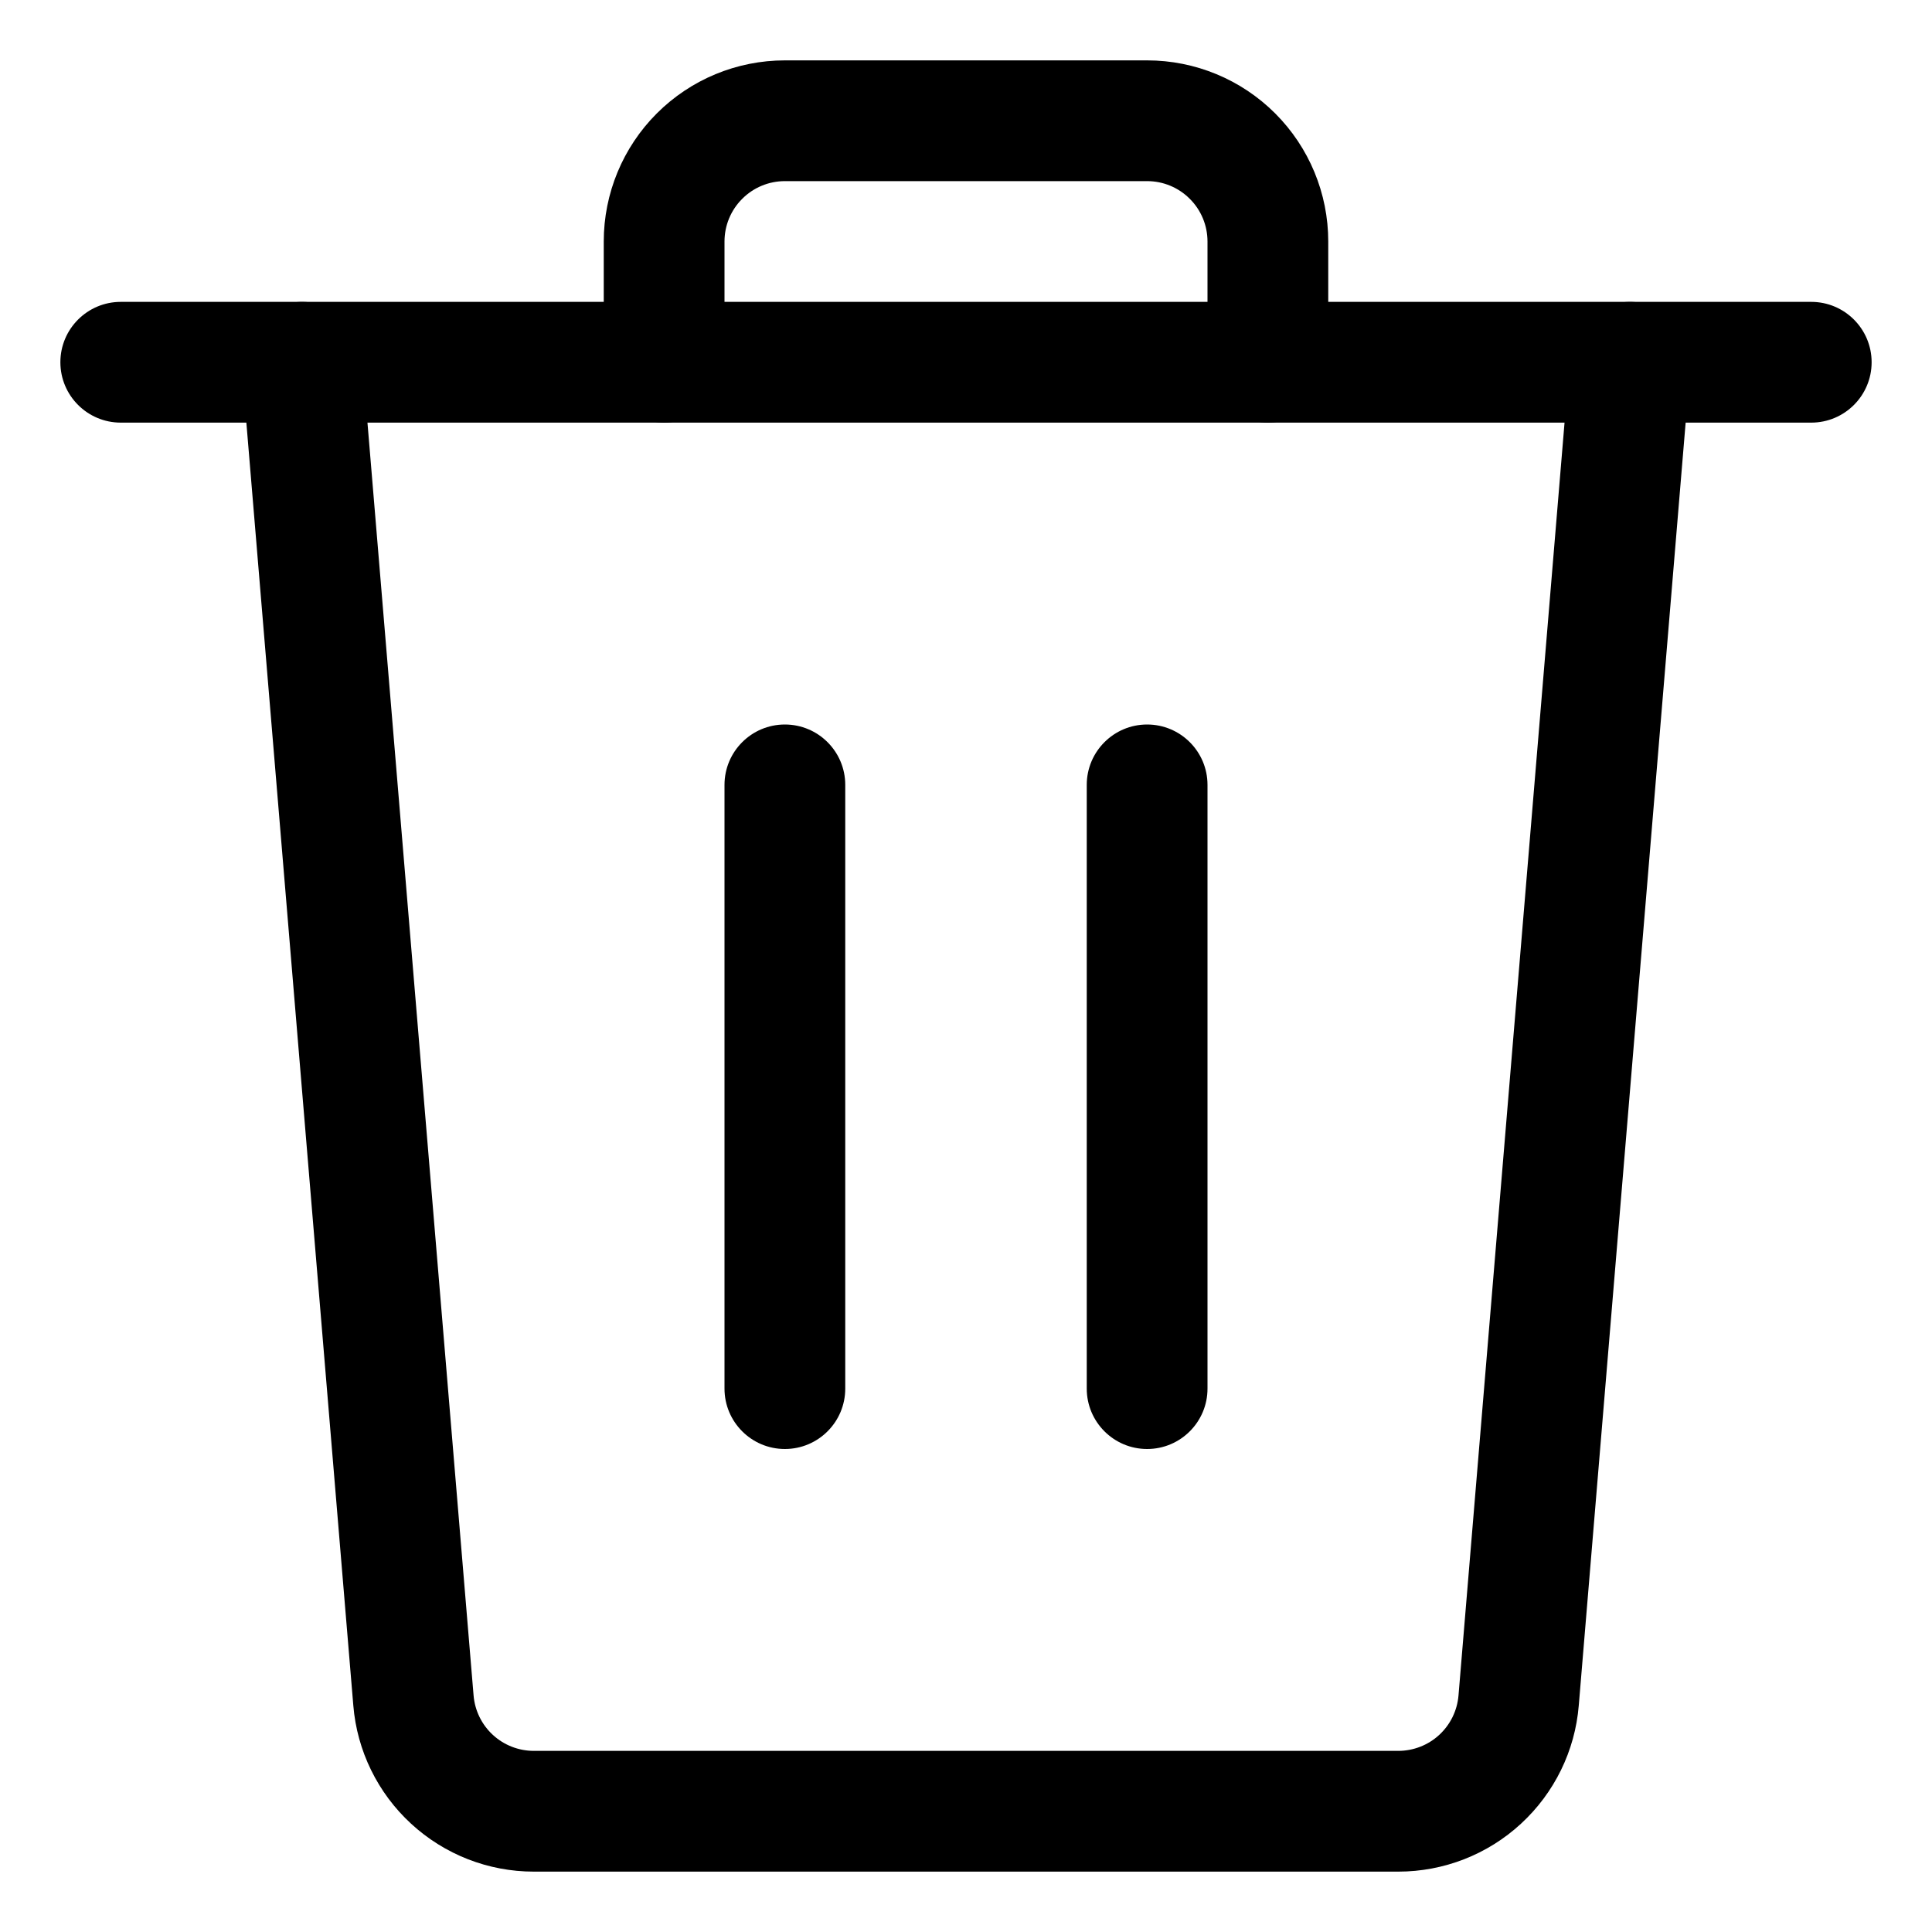
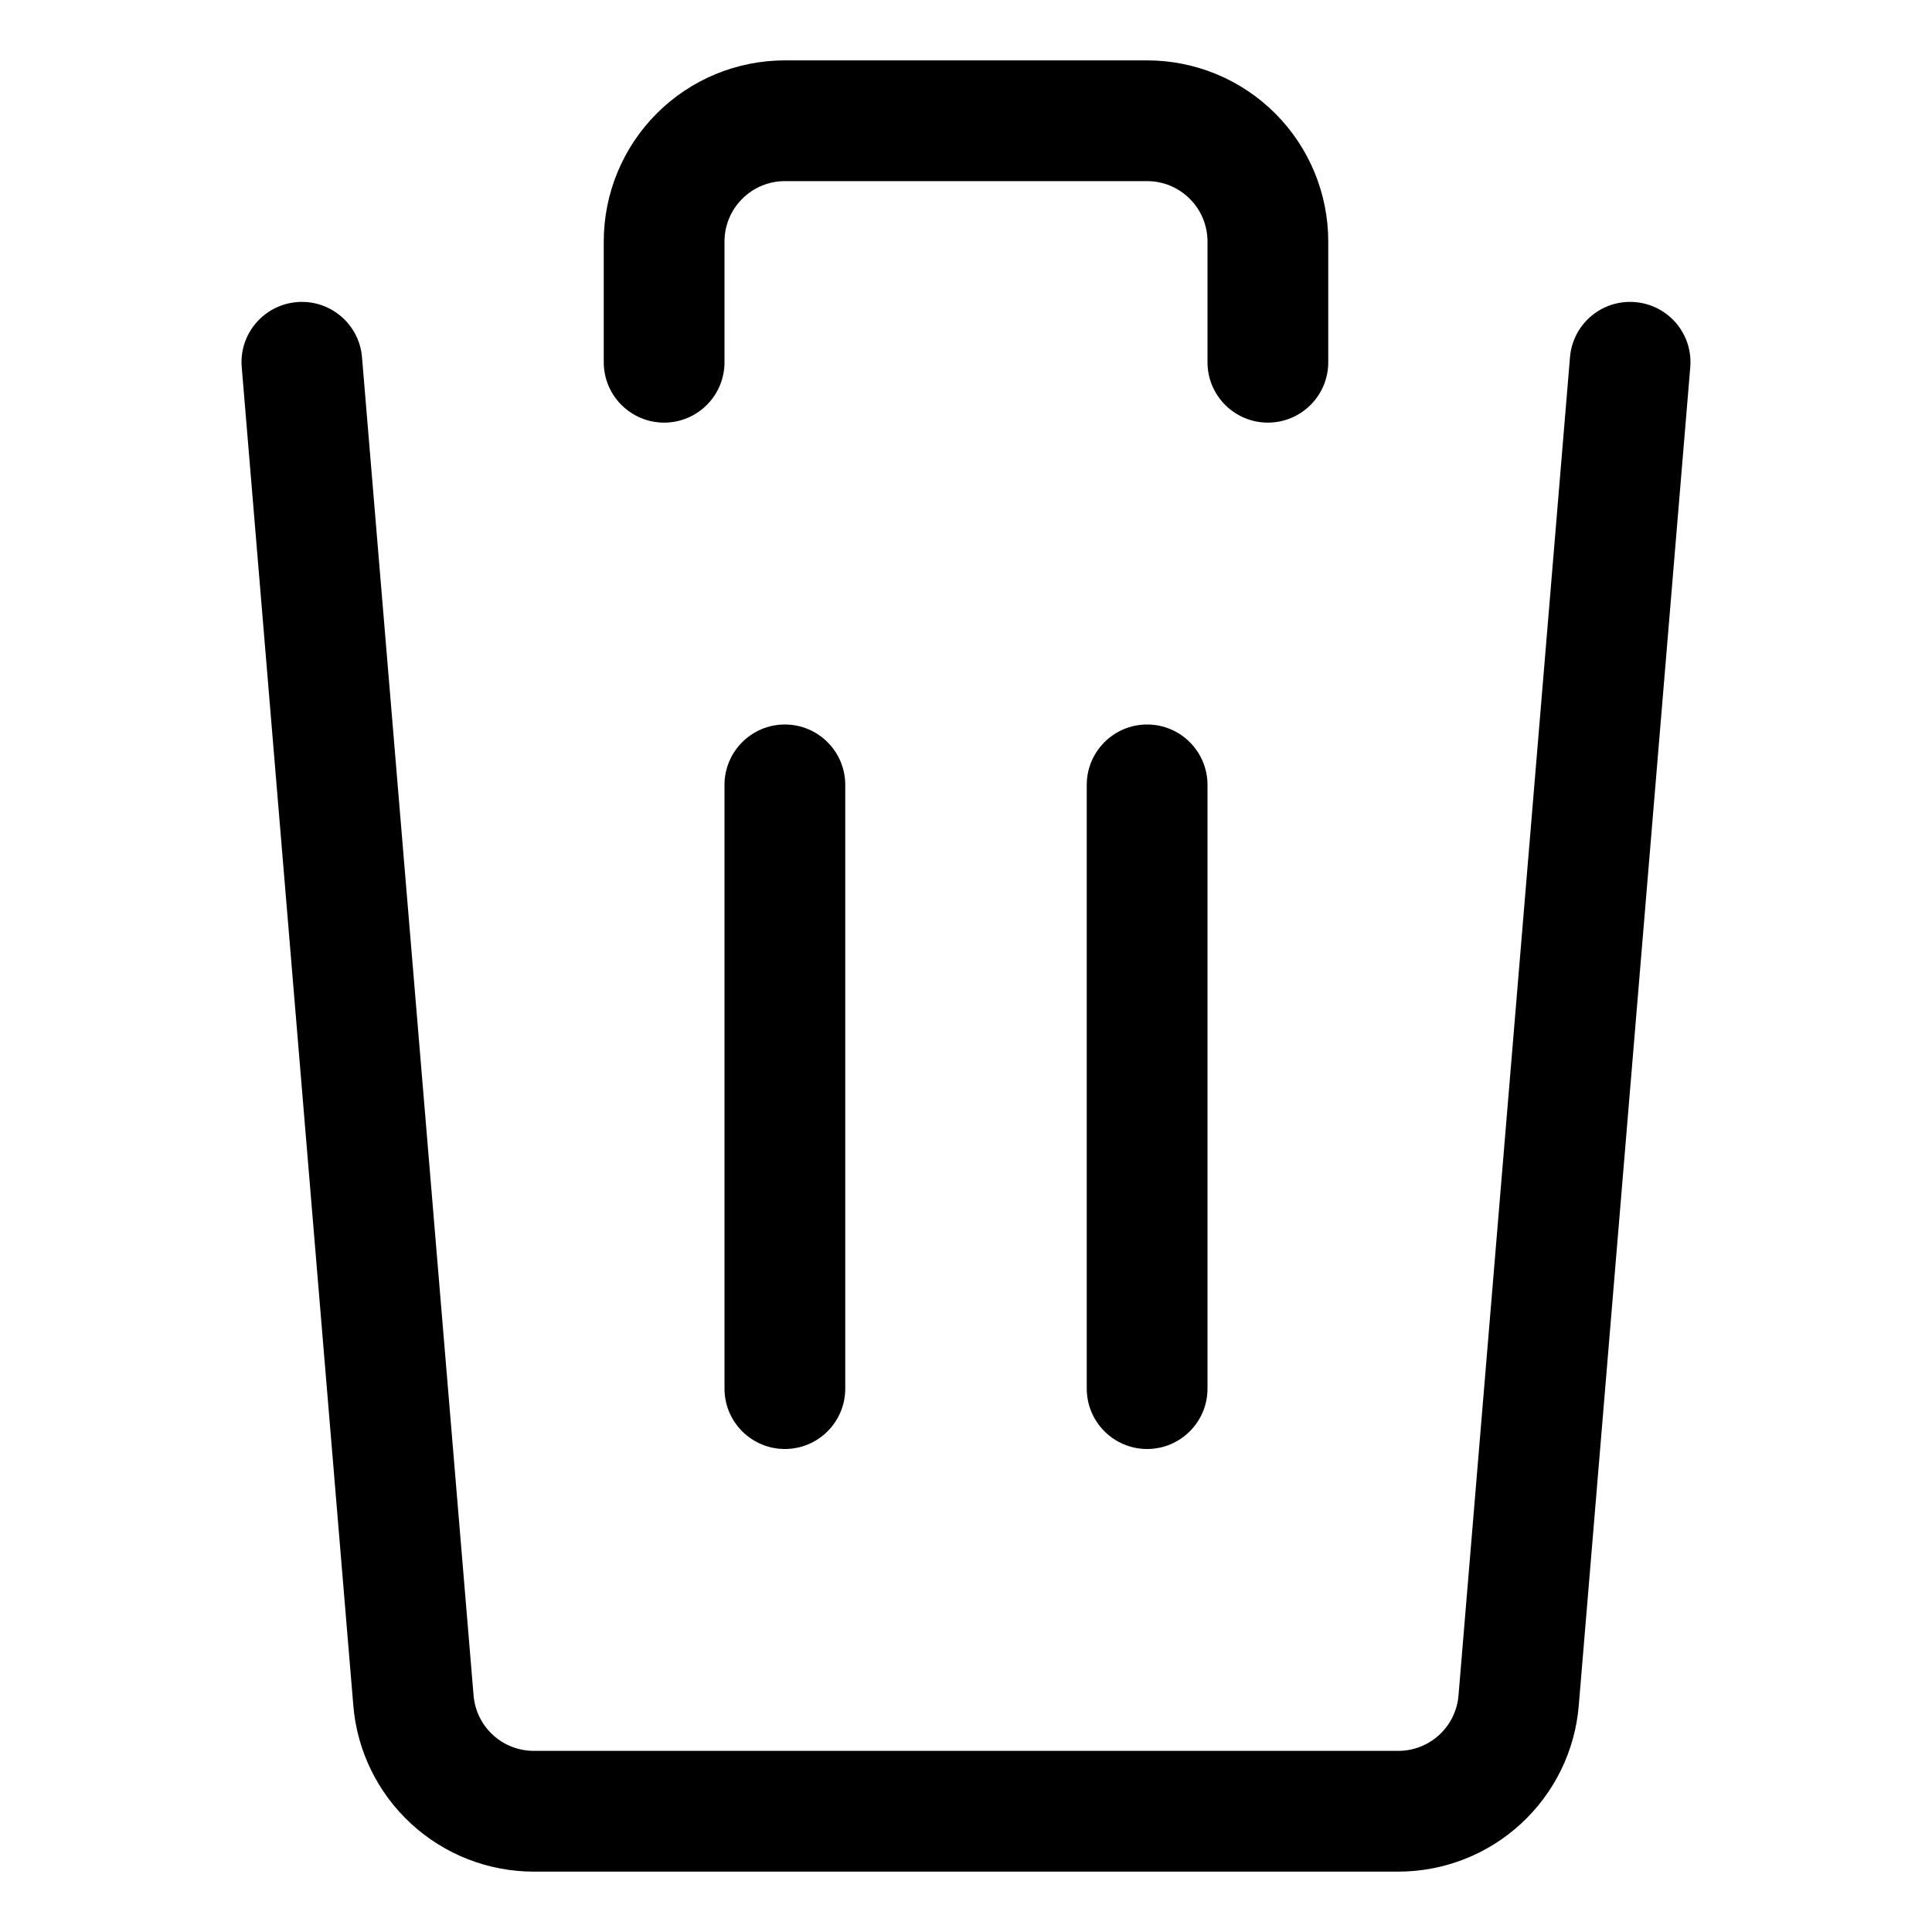
<svg xmlns="http://www.w3.org/2000/svg" width="64px" height="64px" viewBox="0 0 24 24" fill="none">
  <g id="SVGRepo_bgCarrier" stroke-width="0" />
  <g id="SVGRepo_tracerCarrier" stroke-linecap="round" stroke-linejoin="round" />
  <g id="SVGRepo_iconCarrier">
-     <path d="M1.5 3.75C1.086 3.75 0.75 4.086 0.75 4.5C0.75 4.914 1.086 5.25 1.5 5.25V3.75ZM22.5 5.25C22.914 5.25 23.25 4.914 23.25 4.5C23.25 4.086 22.914 3.75 22.5 3.75V5.25ZM1.5 5.25H22.5V3.75H1.5V5.25Z" fill="#000000" />
+     <path d="M1.5 3.75C1.086 3.75 0.75 4.086 0.75 4.5C0.75 4.914 1.086 5.25 1.5 5.25V3.75ZM22.5 5.25C22.914 5.25 23.25 4.914 23.25 4.5C23.25 4.086 22.914 3.75 22.5 3.75V5.25ZM1.5 5.25H22.5V3.75H1.5V5.25Z" fill="#ffff" />
    <path d="M9.75 1.5V0.75V1.5ZM8.25 3H7.5H8.25ZM7.5 4.5C7.5 4.914 7.836 5.25 8.25 5.25C8.664 5.25 9 4.914 9 4.5H7.5ZM15 4.5C15 4.914 15.336 5.25 15.75 5.25C16.164 5.25 16.5 4.914 16.5 4.5H15ZM15.75 3H16.5H15.75ZM14.25 0.75H9.75V2.25H14.25V0.75ZM9.75 0.75C9.153 0.75 8.581 0.987 8.159 1.409L9.22 2.47C9.36 2.329 9.551 2.25 9.75 2.25V0.75ZM8.159 1.409C7.737 1.831 7.5 2.403 7.5 3H9C9 2.801 9.079 2.61 9.22 2.47L8.159 1.409ZM7.5 3V4.5H9V3H7.5ZM16.5 4.5V3H15V4.5H16.5ZM16.5 3C16.5 2.403 16.263 1.831 15.841 1.409L14.78 2.47C14.921 2.61 15 2.801 15 3H16.5ZM15.841 1.409C15.419 0.987 14.847 0.75 14.25 0.75V2.25C14.449 2.25 14.64 2.329 14.78 2.47L15.841 1.409Z" fill="#000000" />
    <path d="M9 17.25C9 17.664 9.336 18 9.75 18C10.164 18 10.5 17.664 10.5 17.25H9ZM10.5 9.75C10.5 9.336 10.164 9 9.75 9C9.336 9 9 9.336 9 9.75H10.5ZM10.5 17.25V9.75H9V17.25H10.5Z" fill="#000000" />
    <path d="M13.5 17.25C13.5 17.664 13.836 18 14.25 18C14.664 18 15 17.664 15 17.25H13.5ZM15 9.75C15 9.336 14.664 9 14.25 9C13.836 9 13.5 9.336 13.5 9.75H15ZM15 17.25V9.75H13.5V17.25H15Z" fill="#000000" />
    <path d="M18.865 21.124L18.118 21.062L18.118 21.062L18.865 21.124ZM17.37 22.5L17.37 21.75H17.37V22.5ZM6.631 22.5V21.75H6.631L6.631 22.5ZM5.136 21.124L5.883 21.062L5.883 21.062L5.136 21.124ZM4.497 4.438C4.463 4.025 4.1 3.718 3.688 3.753C3.275 3.787 2.968 4.15 3.003 4.562L4.497 4.438ZM20.997 4.562C21.032 4.149 20.725 3.787 20.312 3.753C19.899 3.718 19.537 4.025 19.503 4.438L20.997 4.562ZM18.118 21.062C18.102 21.25 18.017 21.424 17.878 21.552L18.894 22.655C19.309 22.273 19.566 21.749 19.612 21.186L18.118 21.062ZM17.878 21.552C17.74 21.679 17.558 21.75 17.37 21.75L17.37 23.25C17.934 23.25 18.479 23.038 18.894 22.655L17.878 21.552ZM17.37 21.75H6.631V23.25H17.37V21.75ZM6.631 21.75C6.443 21.75 6.261 21.679 6.123 21.552L5.107 22.655C5.523 23.038 6.066 23.25 6.631 23.25L6.631 21.75ZM6.123 21.552C5.984 21.424 5.899 21.25 5.883 21.062L4.389 21.186C4.435 21.749 4.692 22.273 5.107 22.655L6.123 21.552ZM5.883 21.062L4.497 4.438L3.003 4.562L4.389 21.186L5.883 21.062ZM19.503 4.438L18.118 21.062L19.612 21.186L20.997 4.562L19.503 4.438Z" fill="#000000" />
  </g>
</svg>
